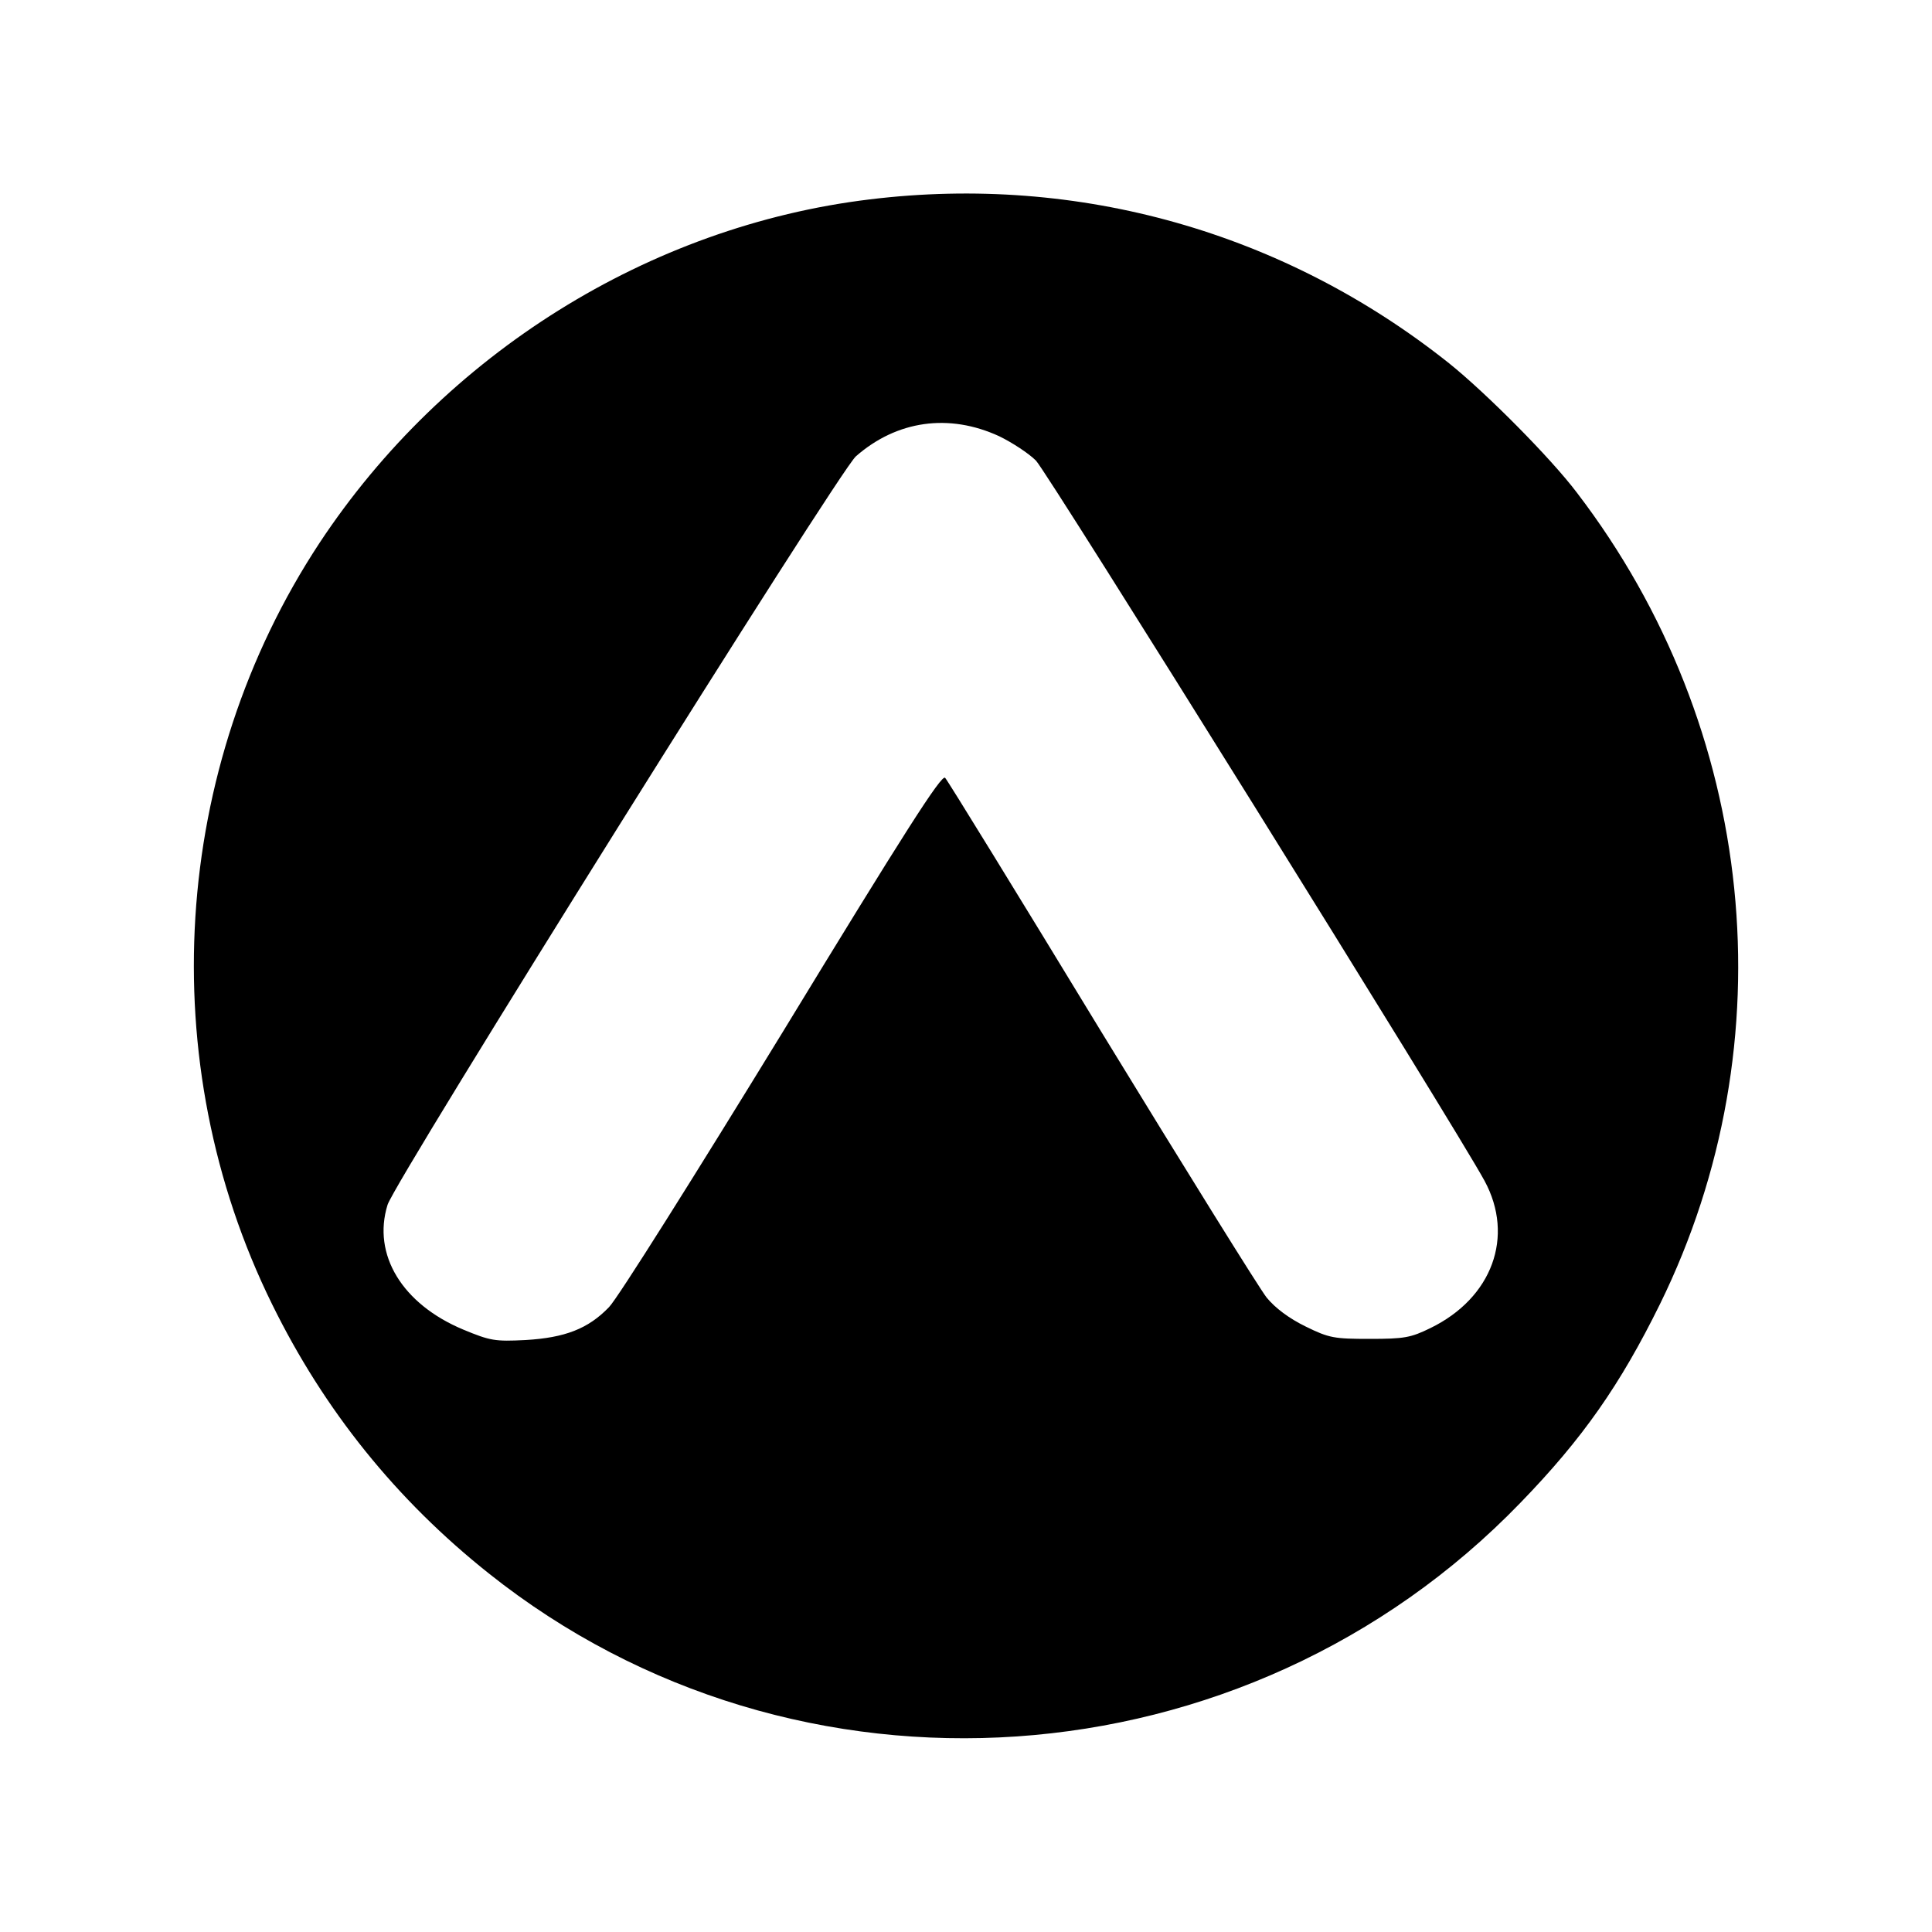
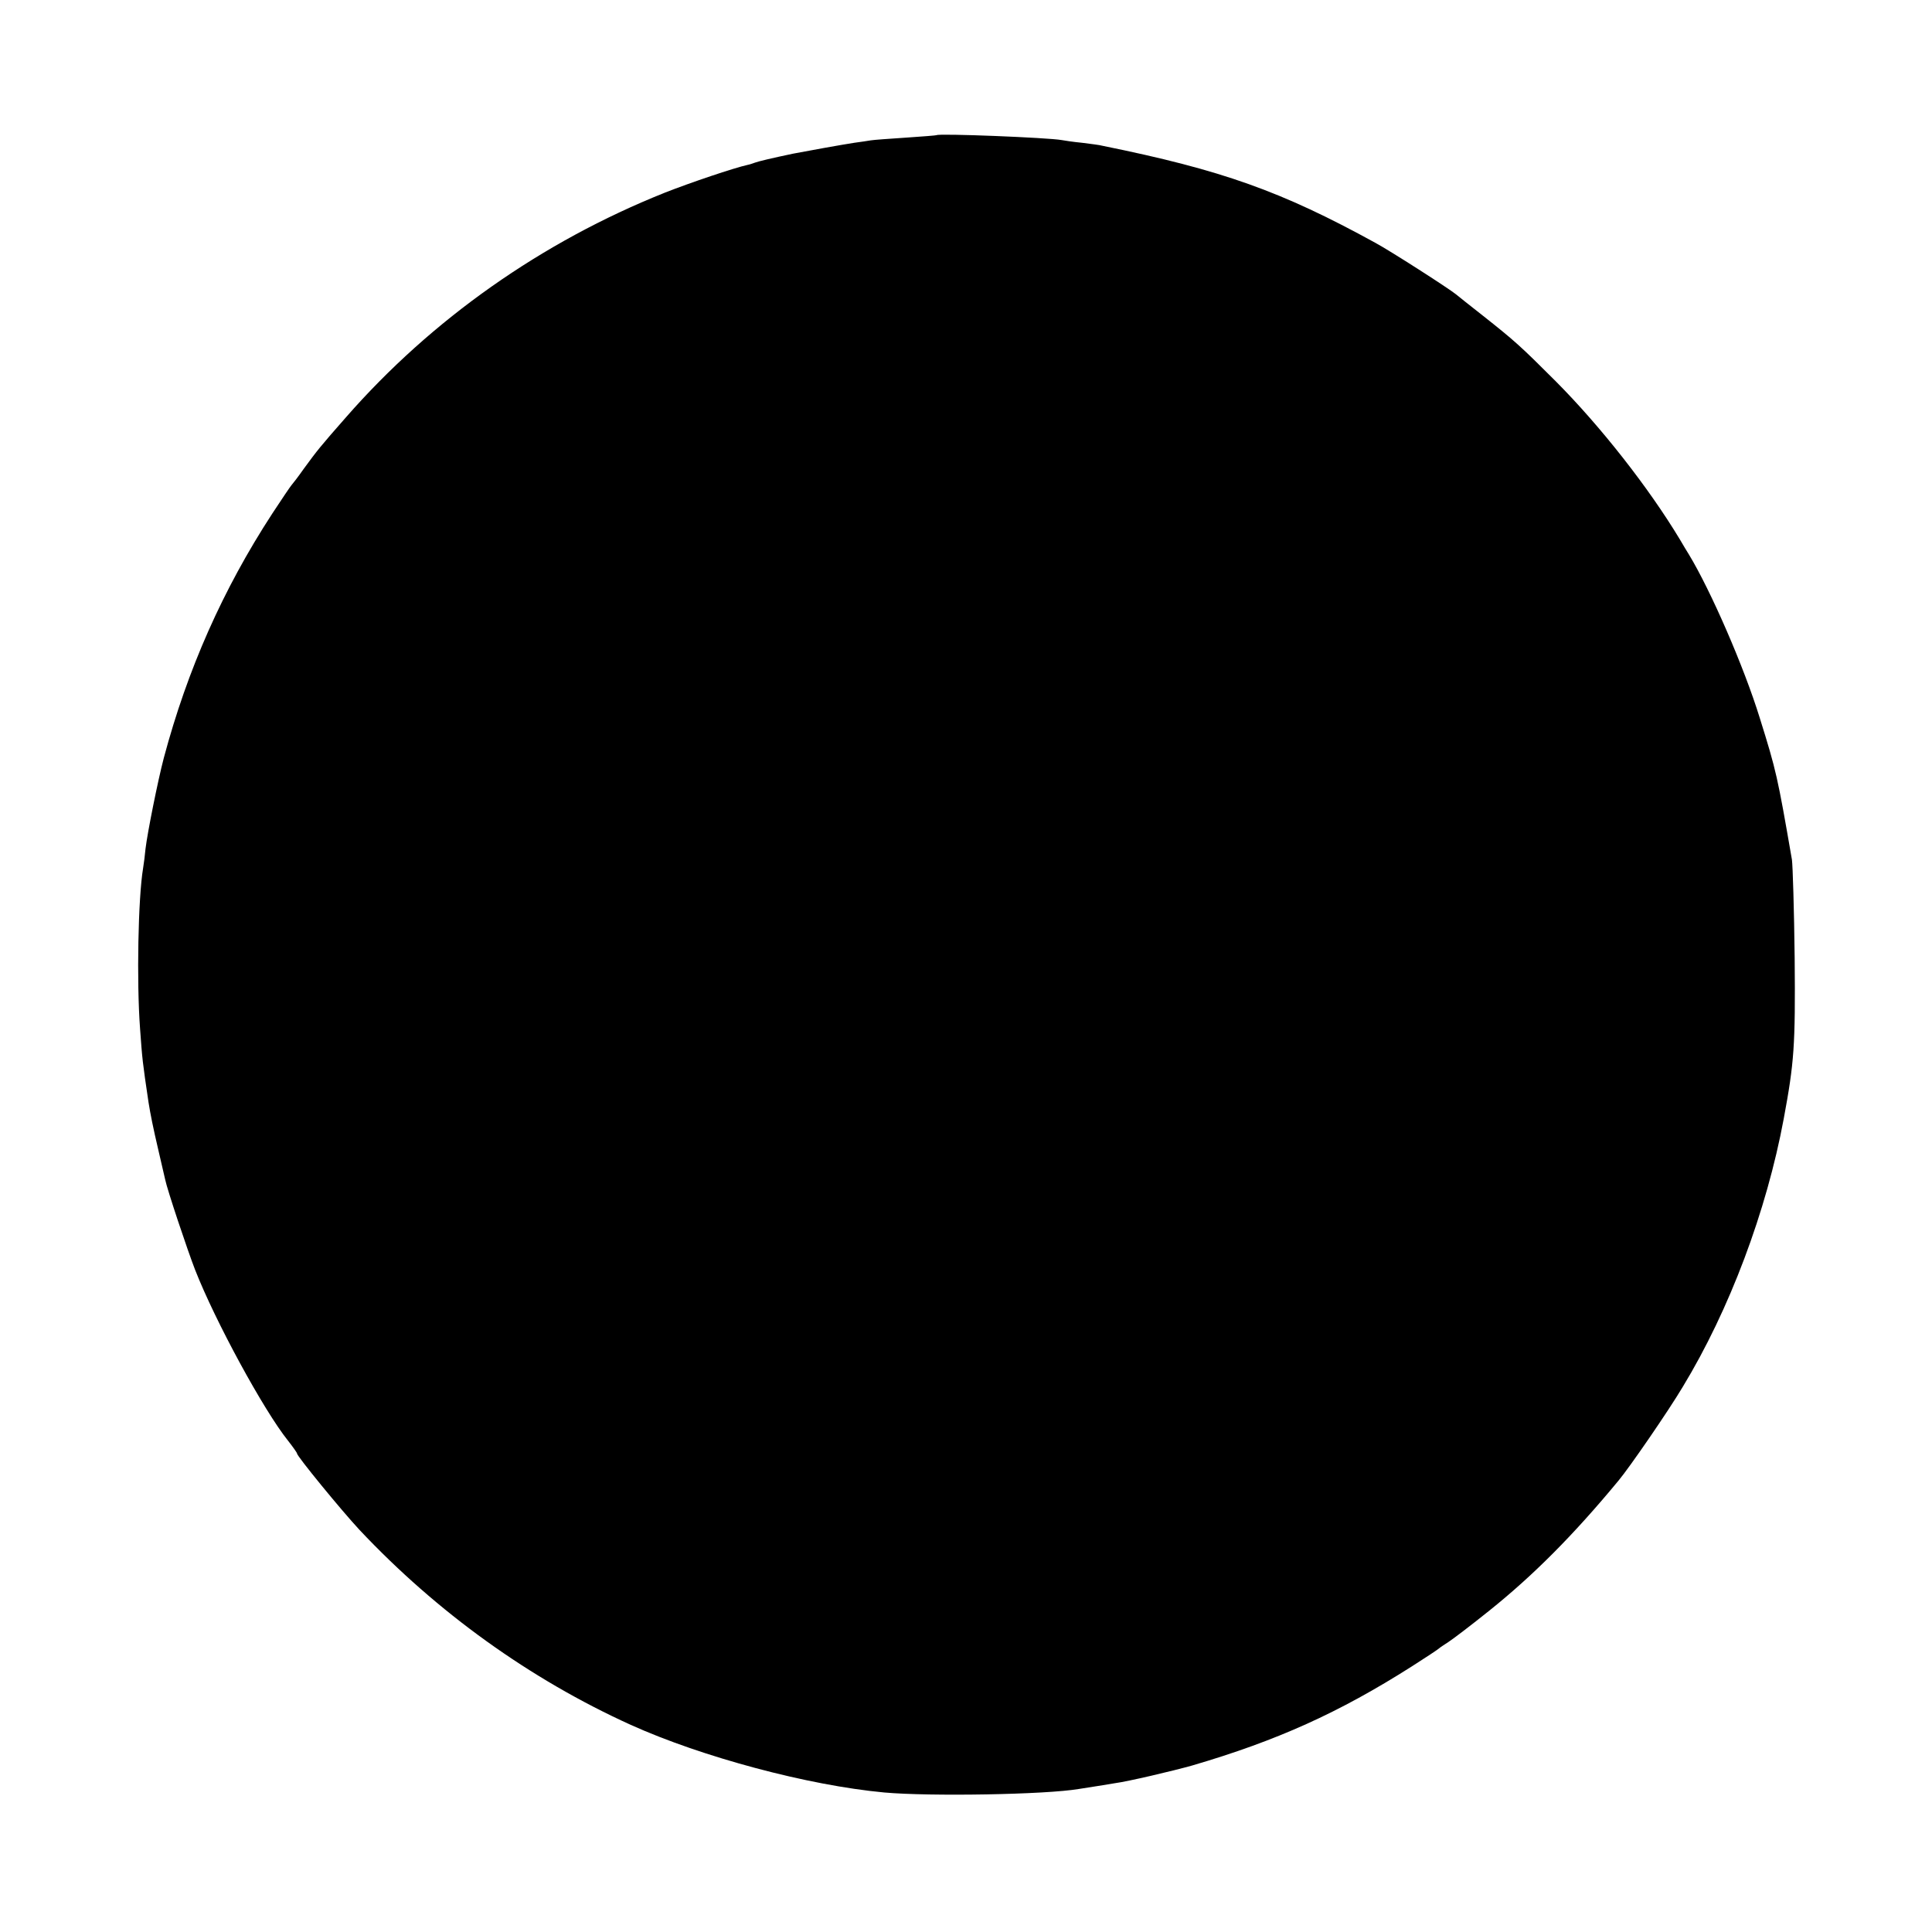
- <svg xmlns="http://www.w3.org/2000/svg" version="1.0" width="500pt" height="500pt" viewBox="0 0 500 500" preserveAspectRatio="xMidYMid meet">
-   <g transform="translate(0,500) scale(0.1,-0.1)" fill="#000000" stroke="none">
-     <path d="M2251 4484 c-571 -69 -1101 -400 -1424 -889 -384 -583 -432 -1342 -123 -1970 135 -275 322 -507 561 -697 795 -633 1959 -553 2670 183 161 166 258 305 361 514 333 678 251 1491 -215 2100 -68 90 -235 258 -331 335 -426 339 -958 490 -1499 424z m335 -613 c33 -16 76 -44 95 -63 29 -29 1087 -1727 1161 -1864 78 -144 20 -303 -140 -381 -51 -25 -68 -28 -157 -28 -92 0 -105 2 -166 32 -43 21 -79 48 -101 75 -19 24 -211 333 -428 688 -216 355 -398 651 -404 657 -9 10 -106 -142 -421 -659 -226 -369 -427 -689 -449 -711 -54 -56 -114 -79 -216 -85 -79 -4 -91 -2 -161 27 -158 66 -236 194 -196 323 20 64 1167 1897 1212 1937 106 93 241 112 371 52z" />
+ <svg xmlns="http://www.w3.org/2000/svg" version="1.0" width="709pt" height="709pt" viewBox="0 0 709 709" preserveAspectRatio="xMidYMid meet">
+   <g transform="translate(0,709) scale(0.1,-0.1)" fill="#000000" stroke="none">
+     <path d="M3437 6594 c-1 -1 -51 -5 -111 -9 -59 -4 -118 -8 -130 -10 -11 -2 -39 -6 -61 -9 -40 -6 -179 -31 -225 -40 -76 -16 -127 -28 -140 -33 -8 -3 -20 -7 -26 -8 -50 -11 -210 -65 -304 -102 -451 -180 -856 -465 -1170 -824 -95 -108 -106 -122 -155 -189 -21 -30 -42 -57 -45 -60 -3 -3 -35 -50 -71 -105 -181 -278 -311 -571 -398 -897 -22 -84 -60 -274 -67 -333 -2 -22 -6 -54 -9 -72 -18 -108 -24 -414 -11 -588 8 -112 9 -122 31 -270 7 -44 17 -94 36 -175 11 -47 22 -95 25 -108 7 -36 82 -260 110 -332 74 -189 252 -516 341 -627 18 -23 33 -44 33 -47 0 -10 162 -208 229 -280 285 -303 626 -548 996 -716 262 -118 650 -222 930 -248 167 -15 592 -8 715 13 84 13 108 17 131 21 47 6 213 45 284 65 311 91 539 194 805 363 52 33 97 63 100 66 3 3 19 14 35 24 17 11 84 62 150 115 161 129 308 276 475 478 40 48 182 254 235 343 172 283 308 646 371 985 38 205 43 266 40 590 -2 176 -7 338 -10 360 -53 306 -57 325 -118 520 -58 188 -180 468 -260 600 -7 11 -22 36 -33 55 -115 191 -291 415 -455 580 -130 130 -151 149 -270 243 -47 37 -90 71 -97 77 -27 22 -242 160 -296 189 -344 189 -562 267 -1001 356 -10 3 -44 7 -75 11 -31 3 -65 8 -75 10 -49 9 -451 25 -459 18z" />
  </g>
</svg>
